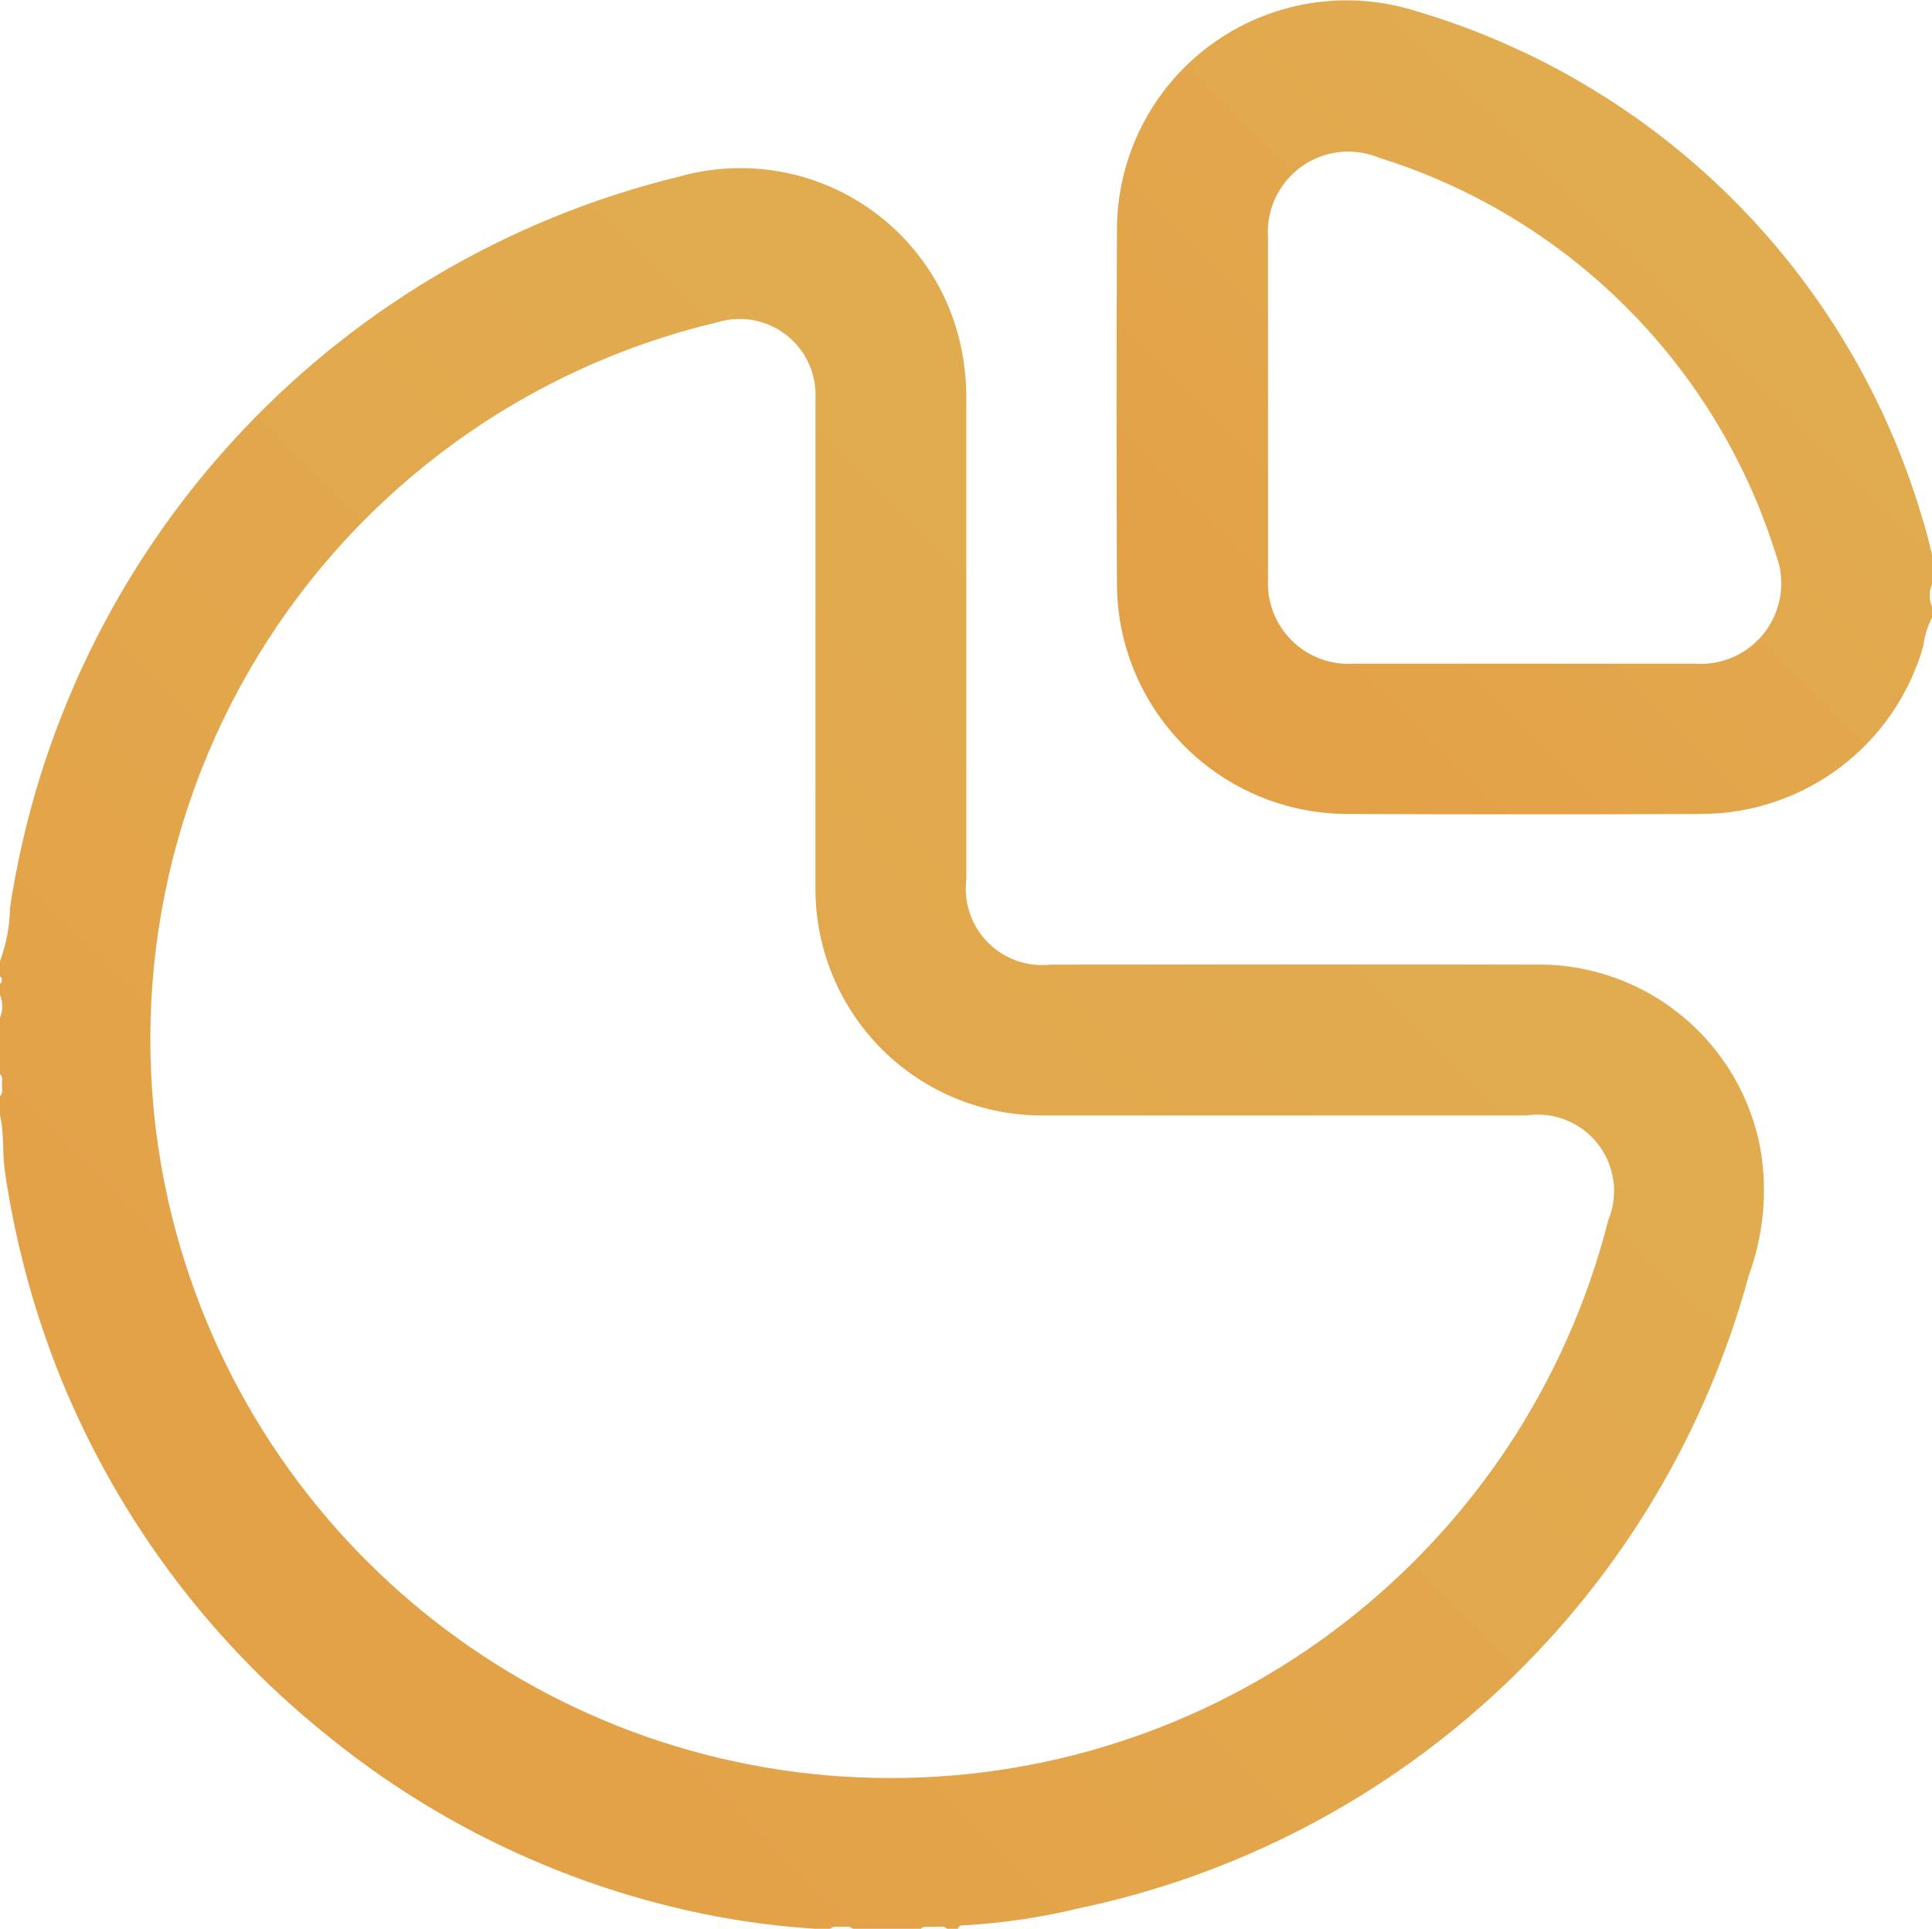
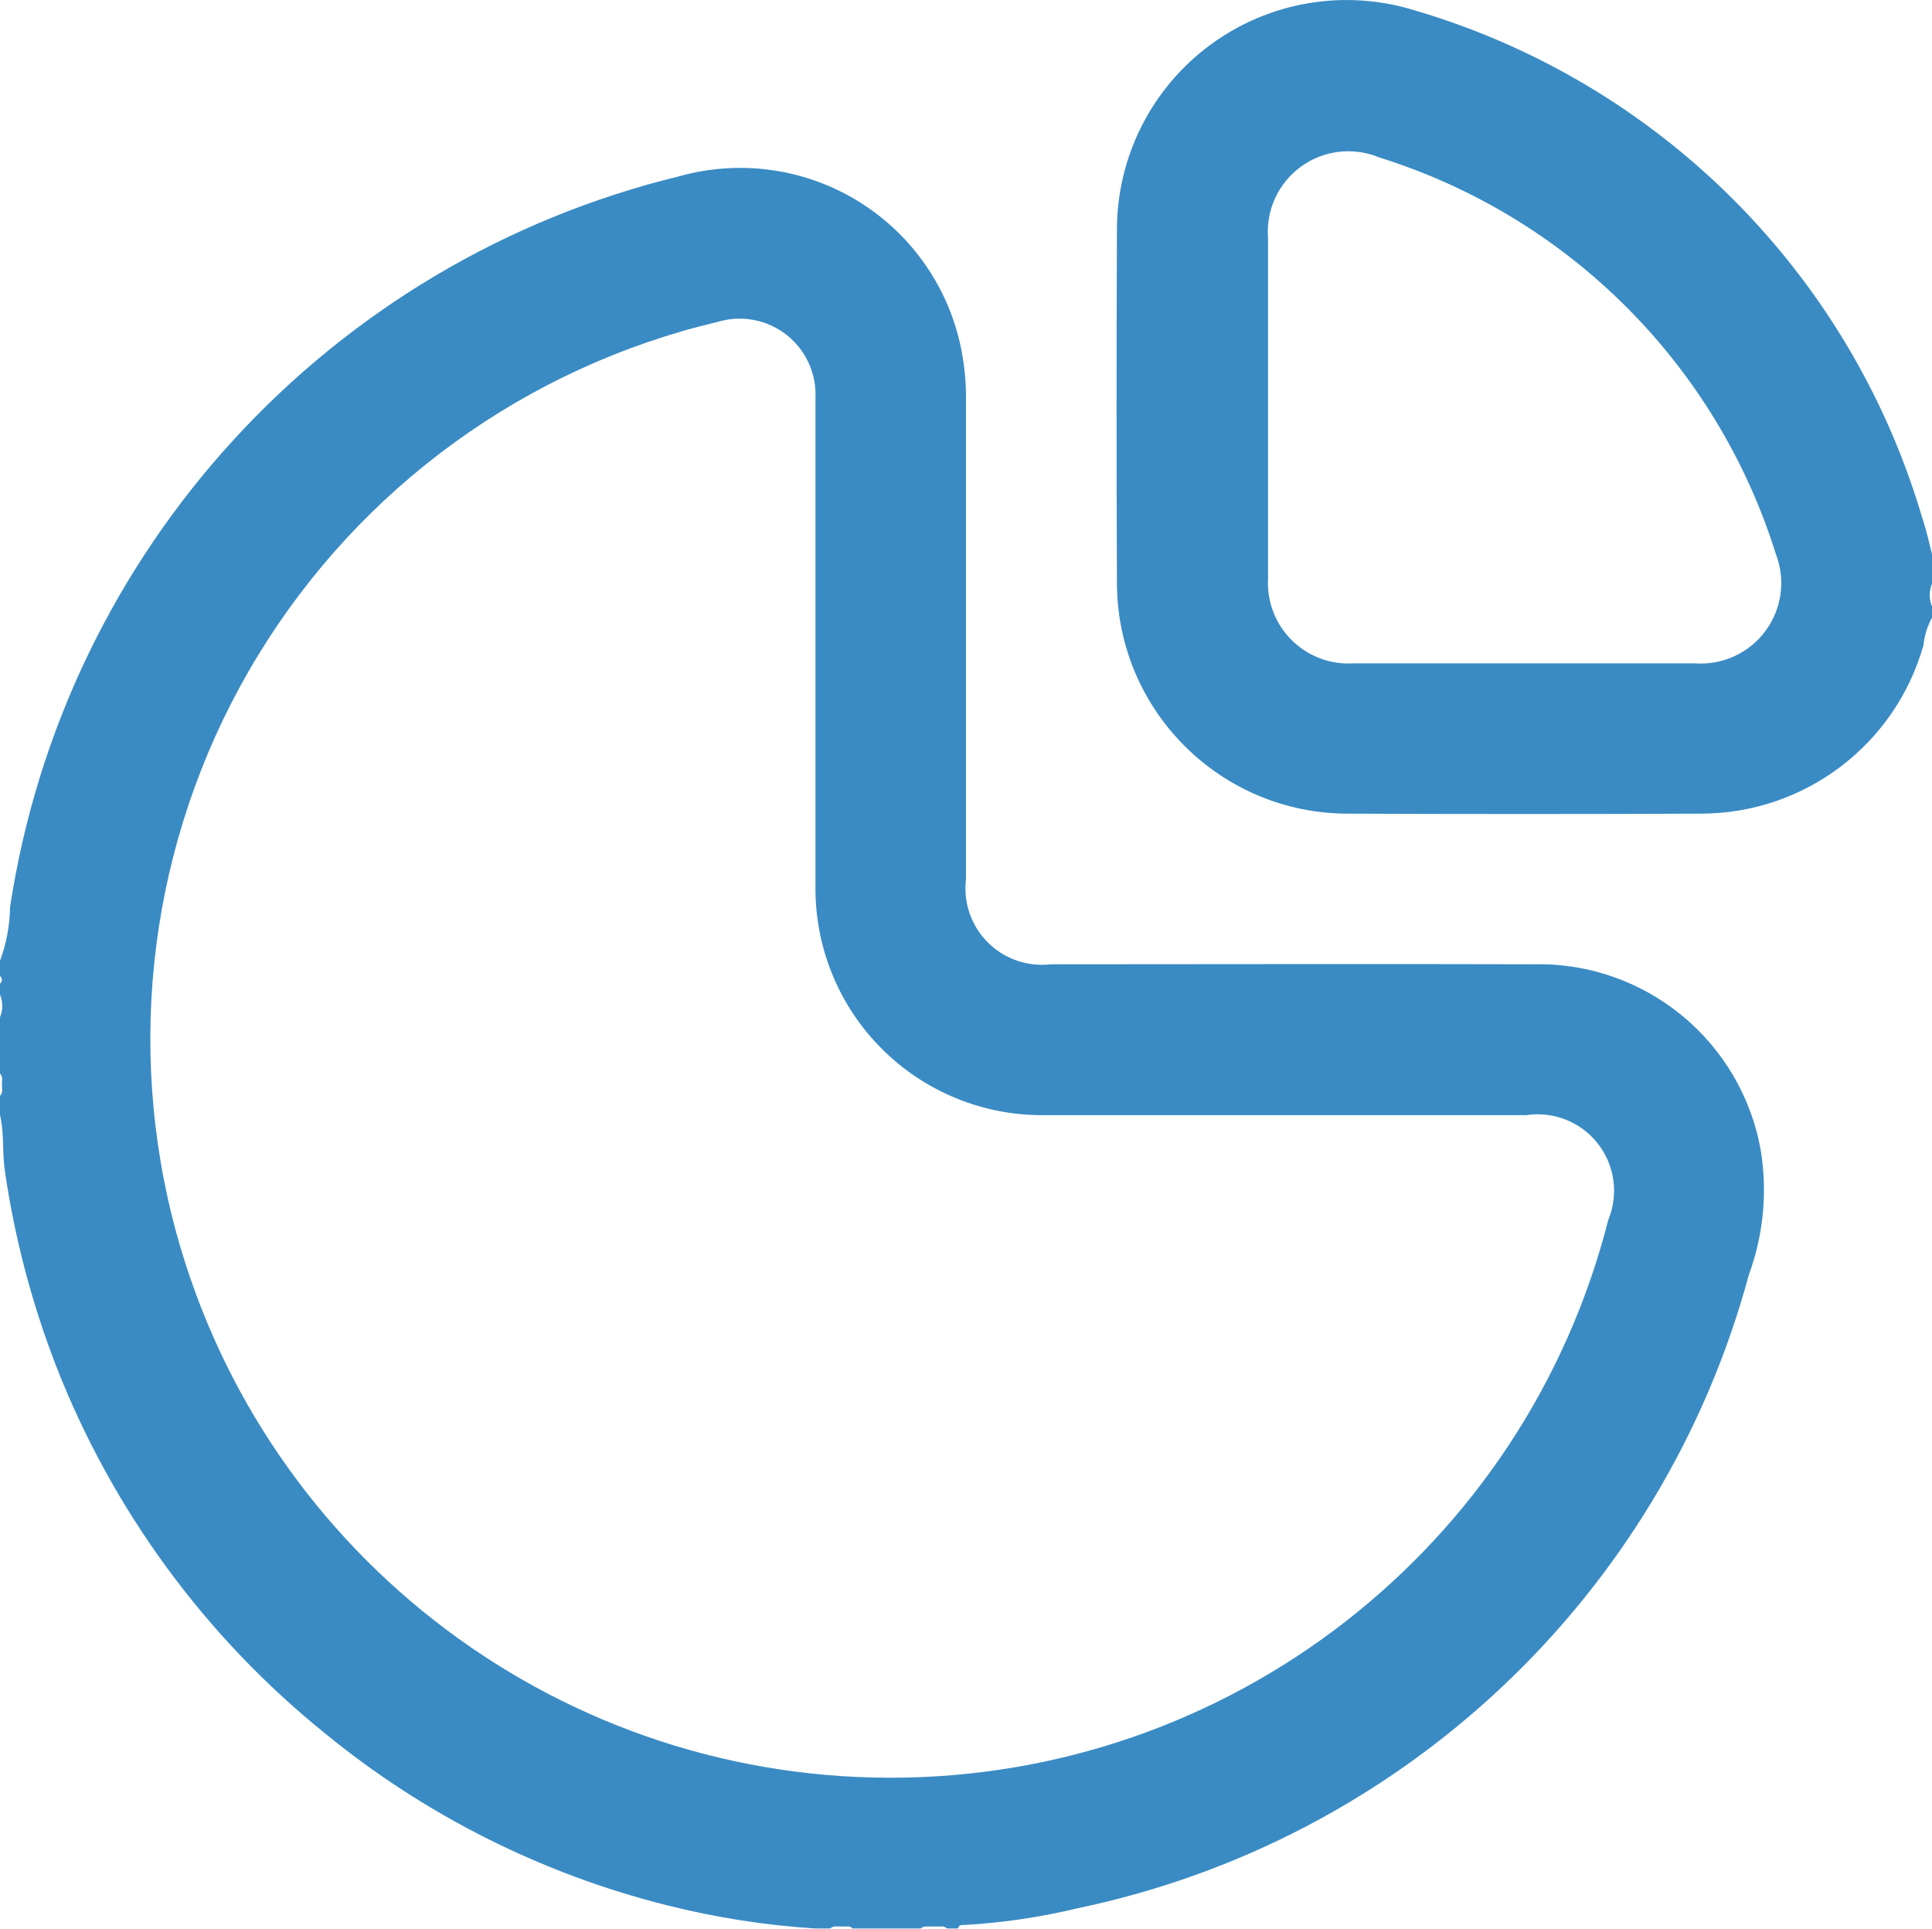
- <svg xmlns="http://www.w3.org/2000/svg" xmlns:xlink="http://www.w3.org/1999/xlink" width="24" height="23.958" viewBox="0 0 24 23.958">
-   <defs>
-     <linearGradient id="linear-gradient" y1="1" x2="0.998" y2="-0.002" gradientUnits="objectBoundingBox">
-       <stop offset="0.005" stop-color="#e49e45" />
-       <stop offset="1" stop-color="#e0b154" />
-     </linearGradient>
-     <linearGradient id="linear-gradient-2" x2="0.998" y2="-0.002" xlink:href="#linear-gradient" />
-   </defs>
-   <g id="statistics_icon" transform="translate(0 -0.998)">
-     <path id="Path_2432" data-name="Path 2432" d="M21.874,15.3a2.8,2.8,0,0,0-2.82-2.32c-2-.006-4,0-6,0a.949.949,0,0,1-1.05-1.057V5.984a3.087,3.087,0,0,0-.075-.719A2.8,2.8,0,0,0,8.448,3.189a11.054,11.054,0,0,0-8.323,9.08A2.015,2.015,0,0,1,0,12.938v.188a.059.059,0,0,1,0,.094v.137a.366.366,0,0,1,0,.281v.7c.044.044.019.094.025.138v.013c0,.044.013.087-.025.125v.238c.056.238.025.475.063.713A11.175,11.175,0,0,0,.7,17.978,11,11,0,0,0,4.033,22.53a10.89,10.89,0,0,0,4.252,2.139,10.219,10.219,0,0,0,1.838.288h.188a.12.12,0,0,1,.094-.025h.113a.086.086,0,0,1,.075.025h.844c.038-.038.088-.019.138-.025h.113a.086.086,0,0,1,.075.025H11.9c.013-.05.056-.044.094-.044a8,8,0,0,0,1.388-.206,10.96,10.96,0,0,0,8.342-7.867A3.061,3.061,0,0,0,21.874,15.3ZM2.139,16.12A9.152,9.152,0,0,1,8.917,5a.943.943,0,0,1,1.213.95v6.059a2.814,2.814,0,0,0,2.852,2.845H18.96a.949.949,0,0,1,1.019,1.3A9.2,9.2,0,0,1,2.139,16.12Z" fill="url(#linear-gradient)" />
-     <path id="Path_2433" data-name="Path 2433" d="M24,7.885c-.038-.156-.075-.313-.125-.463a9.308,9.308,0,0,0-6.3-6.291,2.853,2.853,0,0,0-3.7,2.726c-.006,1.463-.006,2.933,0,4.4a2.87,2.87,0,0,0,2.87,2.852c1.463.006,2.92.006,4.384,0a2.874,2.874,0,0,0,2.764-2.089A.957.957,0,0,1,24,8.673V8.535a.365.365,0,0,1,0-.281ZM21.055,9.242h-4.24a1,1,0,0,1-1.063-1.051V3.958a1,1,0,0,1,1.382-1,7.509,7.509,0,0,1,4.927,4.928A1,1,0,0,1,21.055,9.242Z" fill="url(#linear-gradient-2)" />
+ <svg xmlns="http://www.w3.org/2000/svg" width="24" height="23.955" viewBox="0 0 24 23.955">
+   <g id="statistics_icon" transform="translate(0 -1.002)">
+     <path id="Path_2432" data-name="Path 2432" d="M21.874,15.3a2.8,2.8,0,0,0-2.82-2.32c-2-.006-4,0-6,0A.949.949,0,0,1,12,11.923V5.984a3.087,3.087,0,0,0-.075-.719A2.8,2.8,0,0,0,8.448,3.189a11.054,11.054,0,0,0-8.323,9.08A2.015,2.015,0,0,1,0,12.938v.188a.059.059,0,0,1,.023.047A.059.059,0,0,1,0,13.22v.137a.366.366,0,0,1,0,.281v.7c.044.044.019.094.025.138v.013c0,.044.013.087-.025.125v.238c.056.238.025.475.063.713A11.175,11.175,0,0,0,.7,17.978,11,11,0,0,0,4.033,22.53a10.89,10.89,0,0,0,4.252,2.139,10.219,10.219,0,0,0,1.838.288h.188a.12.12,0,0,1,.094-.025h.113a.086.086,0,0,1,.075.025h.844c.038-.038.088-.019.138-.025h.113a.086.086,0,0,1,.075.025H11.9c.013-.05.056-.044.094-.044a8,8,0,0,0,1.388-.206,10.96,10.96,0,0,0,8.342-7.867,3.061,3.061,0,0,0,.15-1.54Zm-19.735.82A9.152,9.152,0,0,1,8.917,5a.943.943,0,0,1,1.213.95v6.059a2.814,2.814,0,0,0,2.852,2.845H18.96a.949.949,0,0,1,1.019,1.3,9.2,9.2,0,0,1-17.84-.034Z" fill="#3a8bc3" />
+     <path id="Path_2433" data-name="Path 2433" d="M24,7.885c-.038-.156-.075-.313-.125-.463a9.308,9.308,0,0,0-6.3-6.291,2.853,2.853,0,0,0-3.7,2.726c-.006,1.463-.006,2.933,0,4.4a2.87,2.87,0,0,0,2.87,2.852c1.463.006,2.92.006,4.384,0A2.874,2.874,0,0,0,23.893,9.02.957.957,0,0,1,24,8.673V8.535a.365.365,0,0,1,0-.281ZM21.055,9.242h-4.24a1,1,0,0,1-1.063-1.051V3.958a1,1,0,0,1,1.382-1,7.509,7.509,0,0,1,4.927,4.928,1,1,0,0,1-1.006,1.356Z" fill="#3a8bc3" />
  </g>
</svg>
